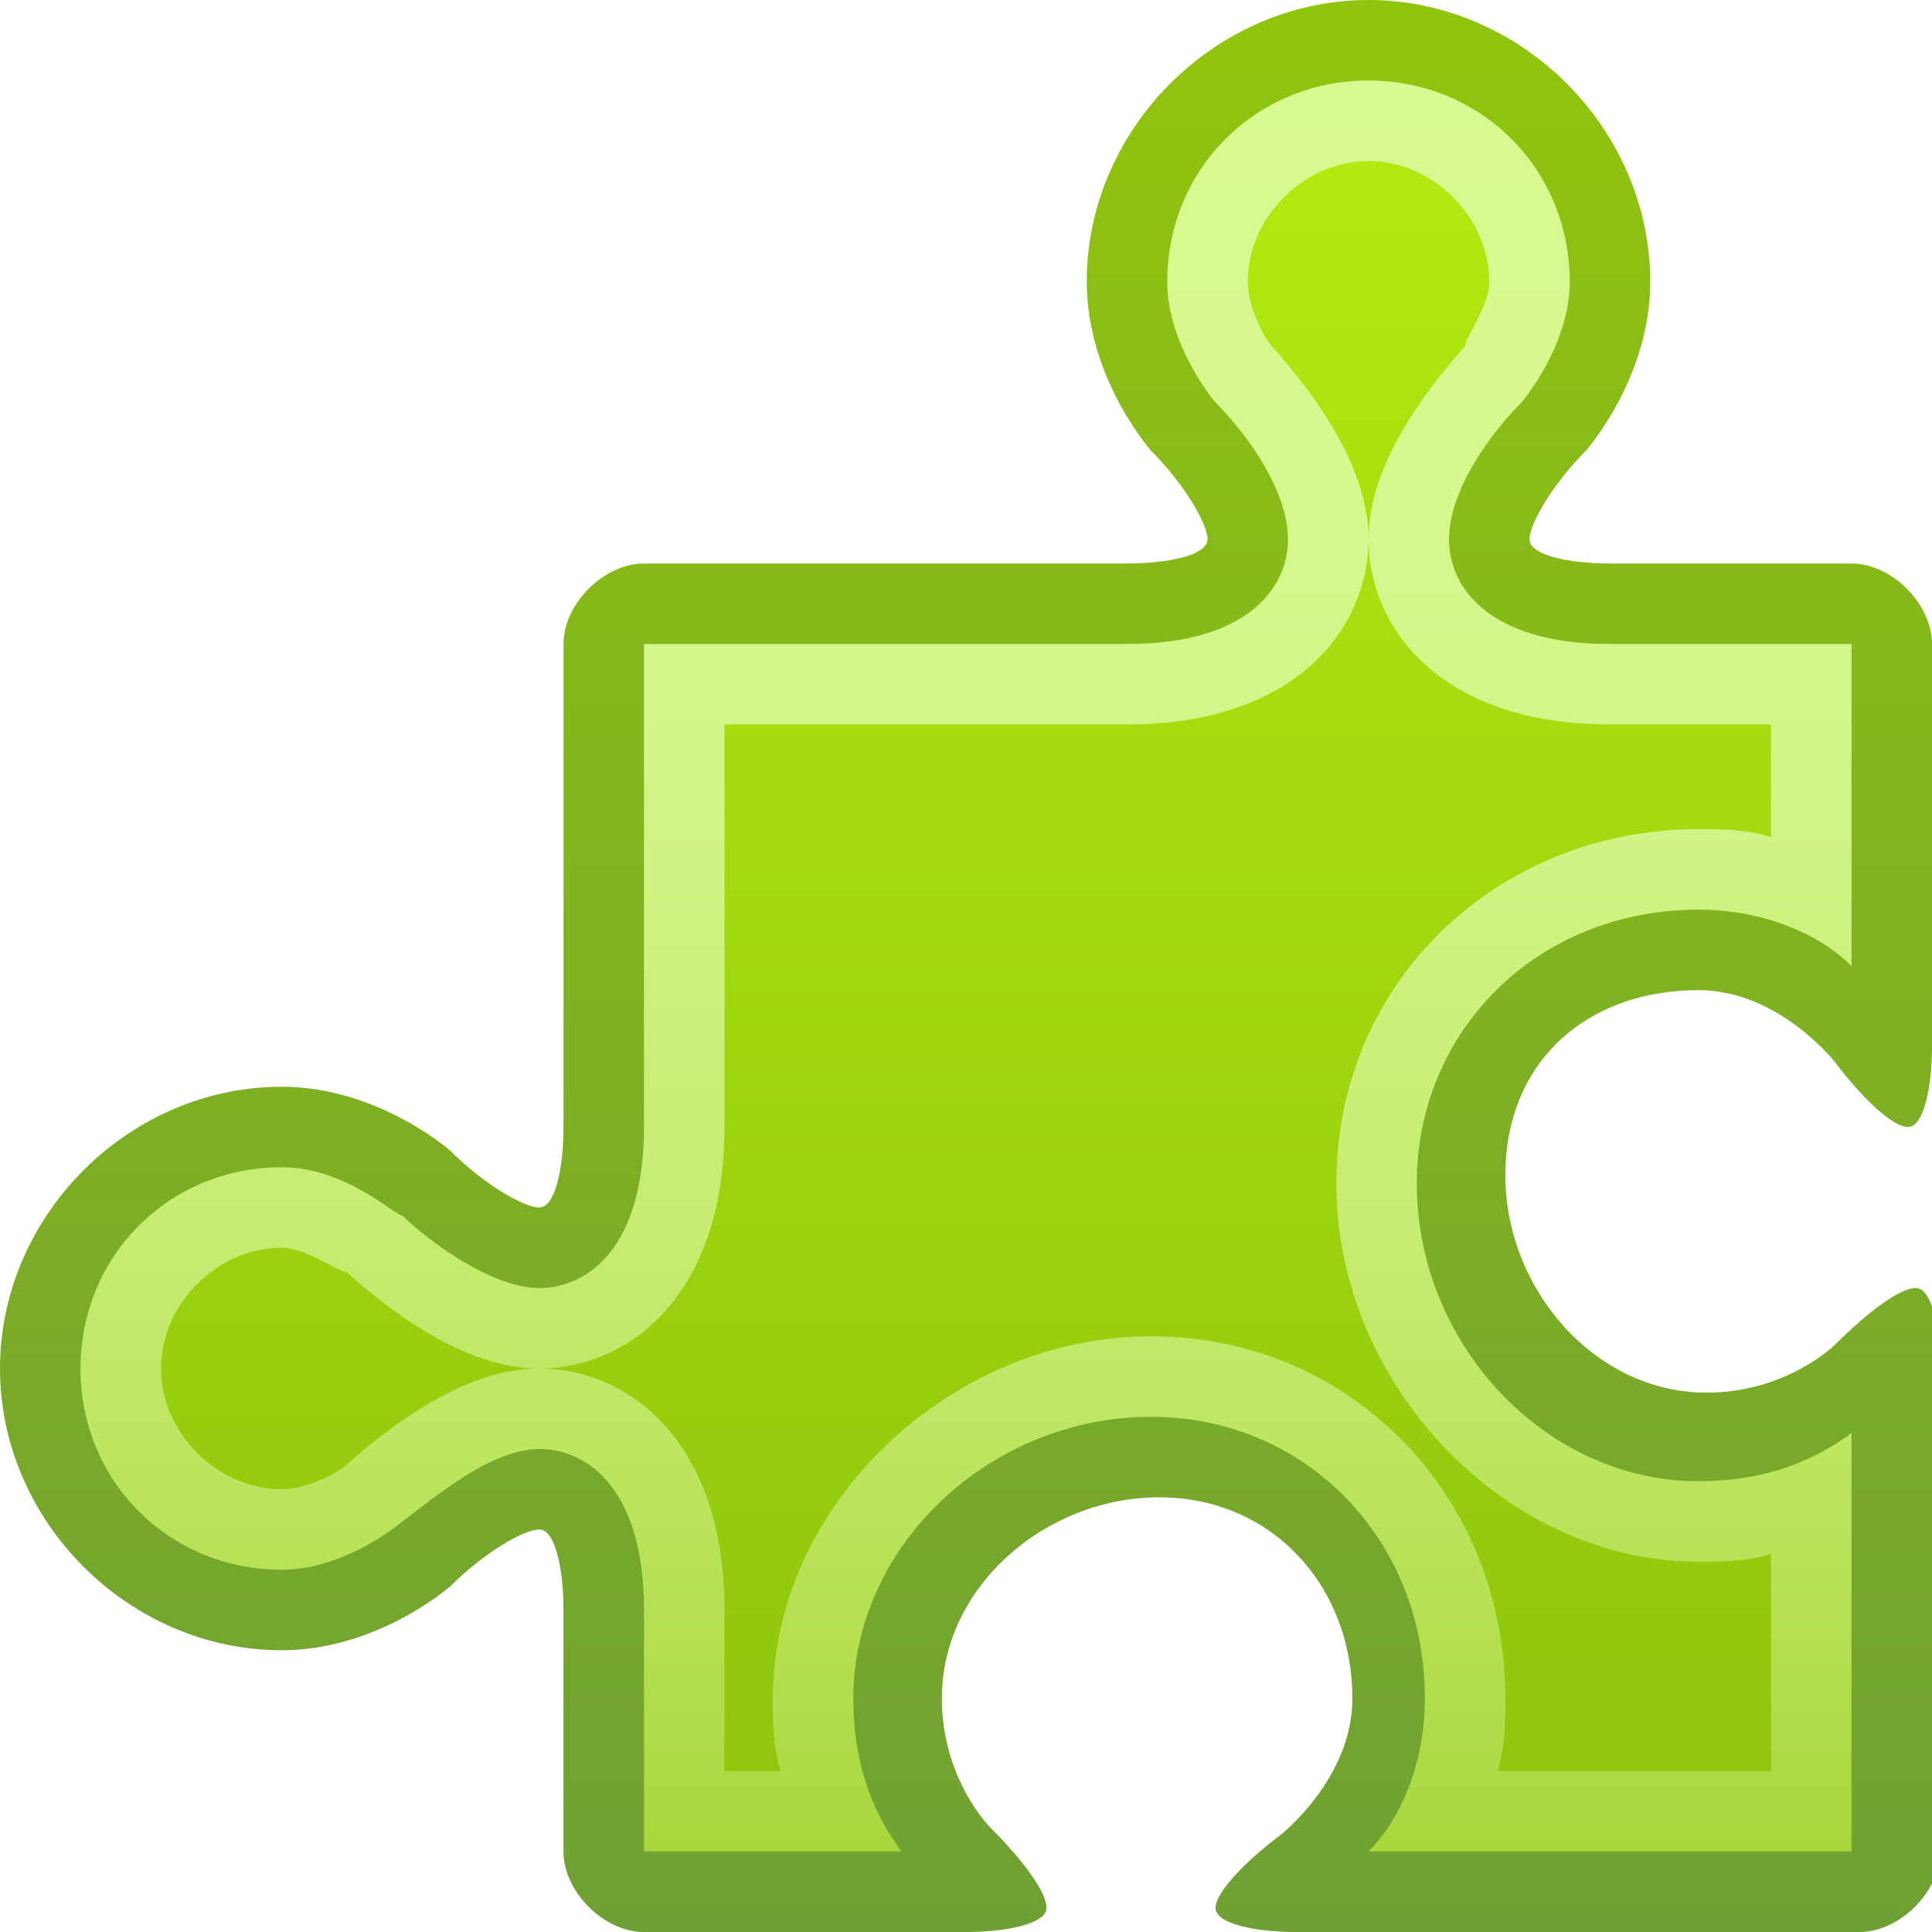
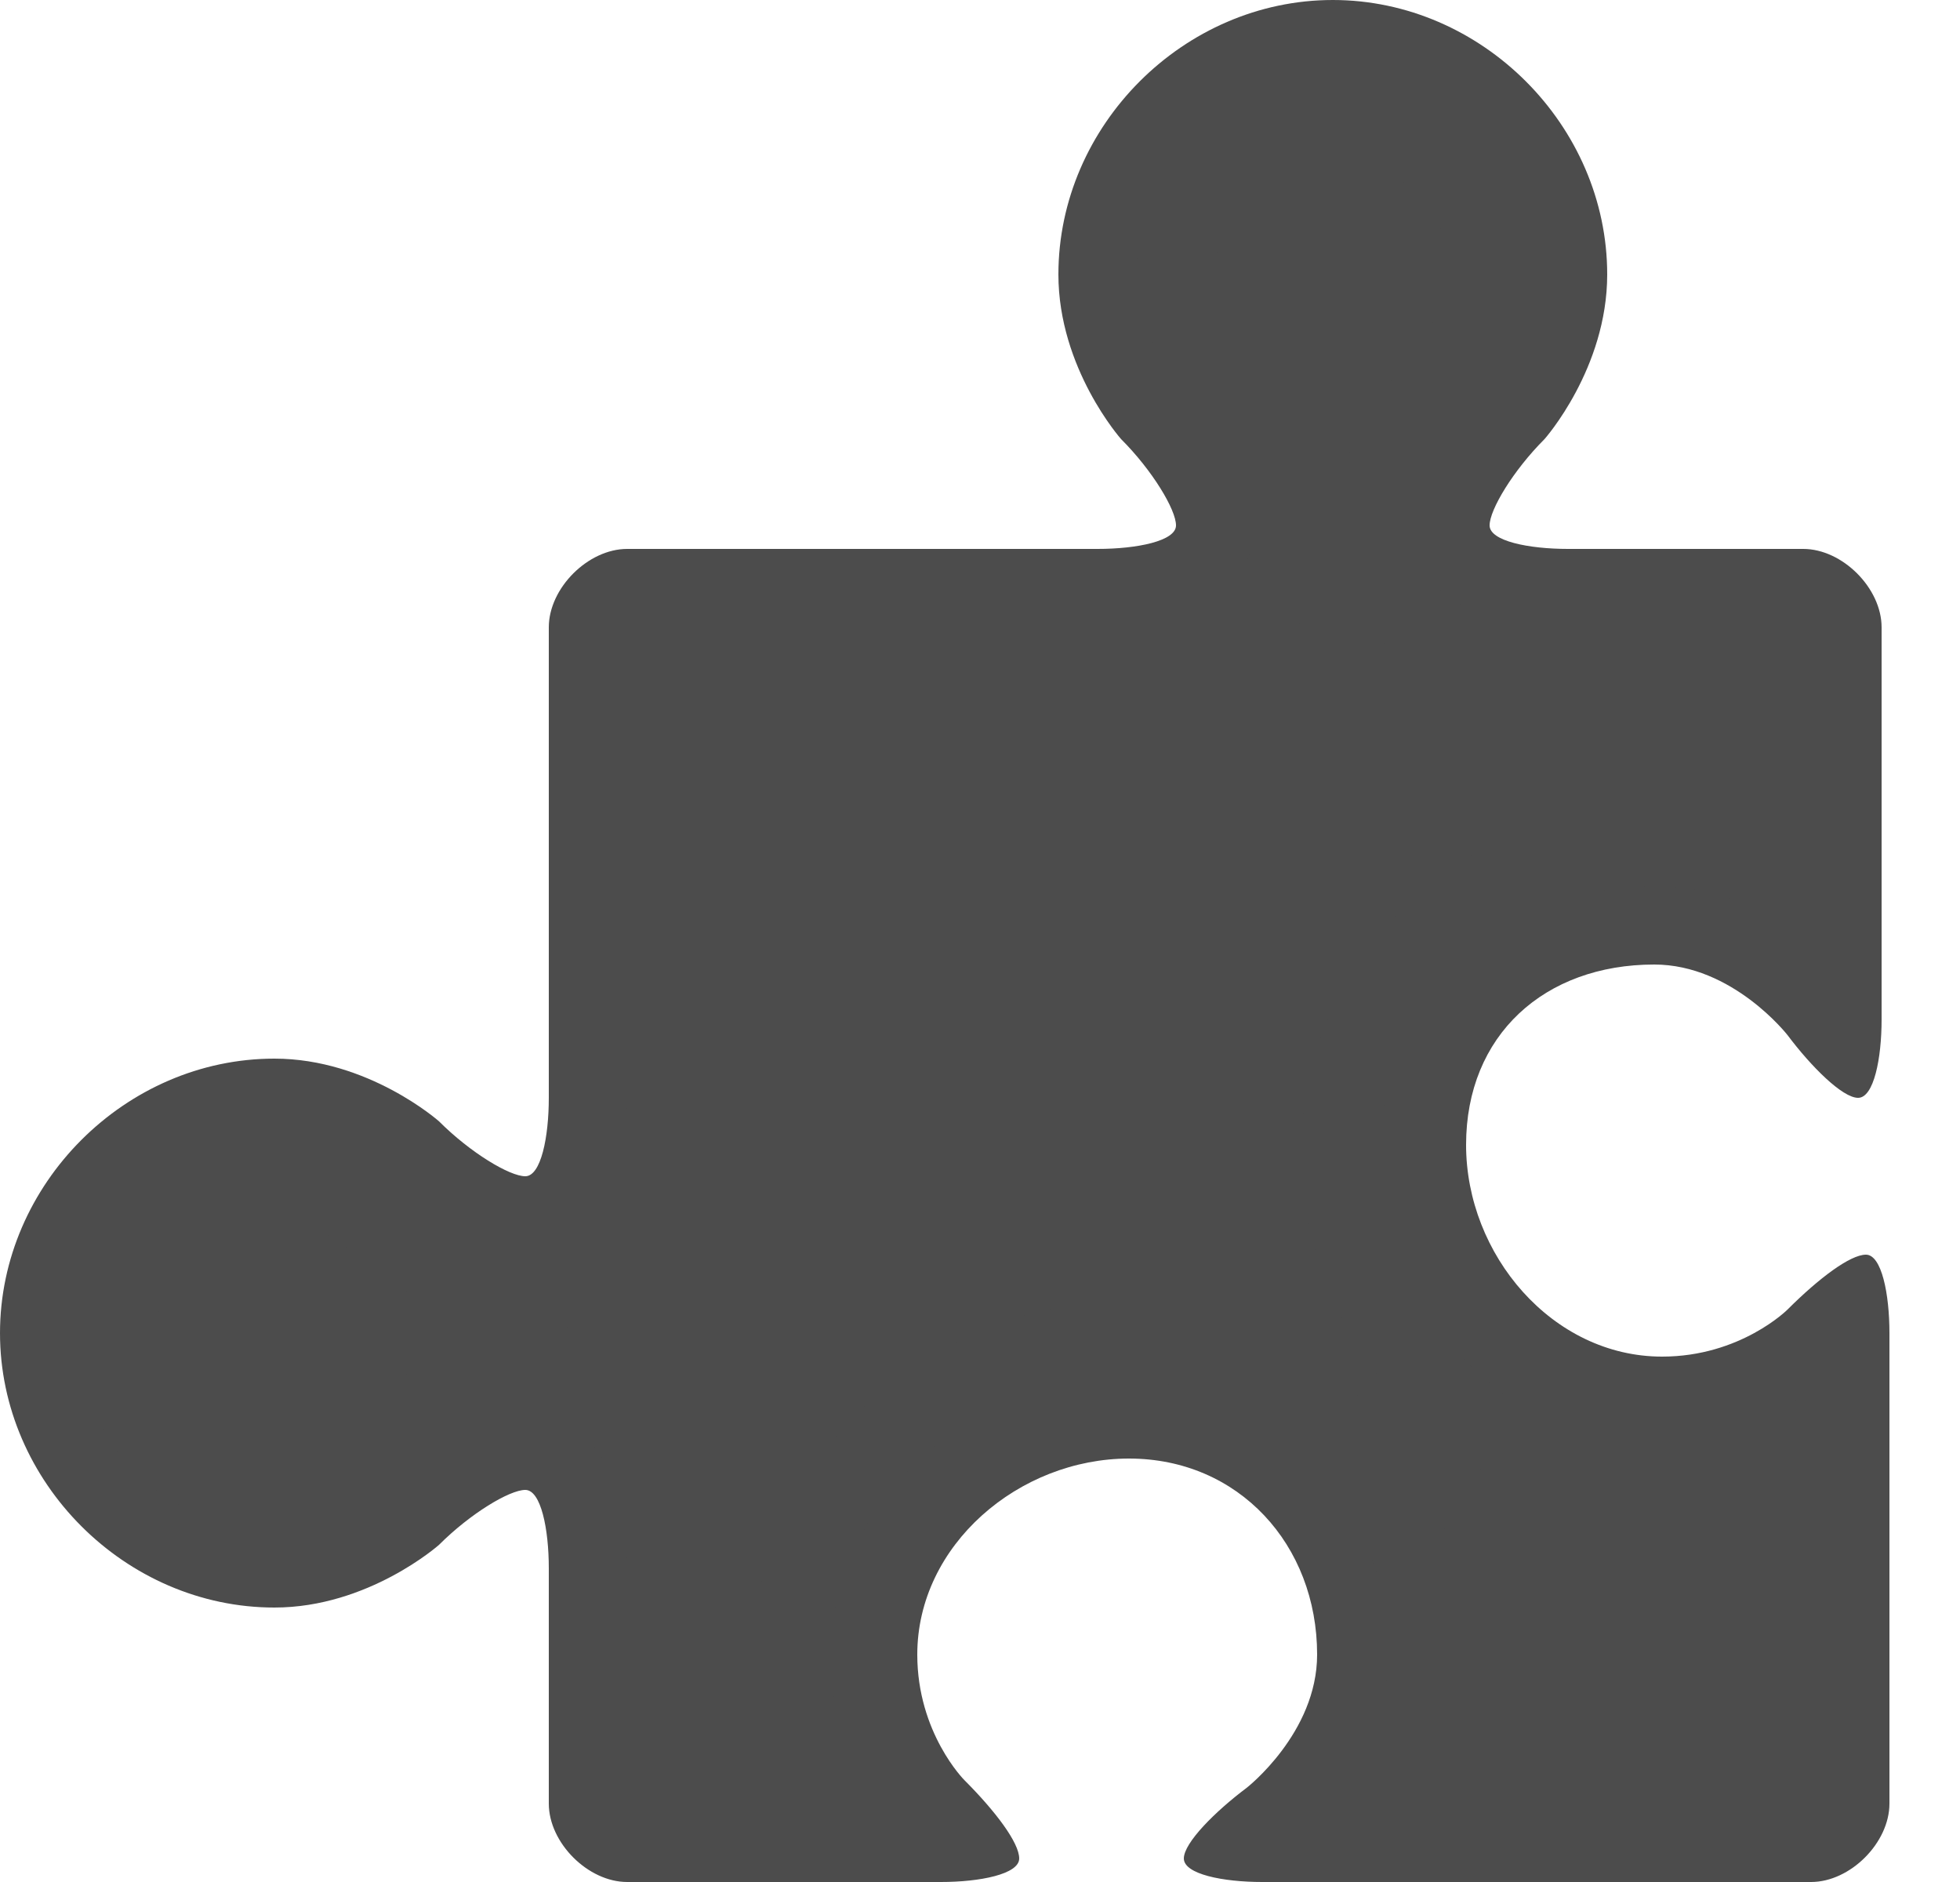
- <svg xmlns="http://www.w3.org/2000/svg" width="24" height="24" viewBox="0 0 24 24" preserveAspectRatio="xMinYMid meet" overflow="visible">
-   <linearGradient id="a" gradientUnits="userSpaceOnUse" x1="11.999" x2="11.999" y2="24.001">
-     <stop offset="0" stop-color="#90C50E" />
-     <stop offset="1" stop-color="#70A034" />
-   </linearGradient>
-   <path d="M21.1 12.3c1 0 1.7.9 1.7.9.3.4.7.8.9.8s.3-.5.3-1V8c0-.5-.5-1-1-1h-3c-.5 0-1-.1-1-.3 0-.2.3-.7.7-1.1 0 0 .8-.9.8-2.1C20.5 1.6 18.9 0 17 0s-3.5 1.6-3.5 3.5c0 1.2.8 2.1.8 2.1.4.4.7.9.7 1.1 0 .2-.5.3-1 .3H8c-.5 0-1 .5-1 1v6c0 .5-.1 1-.3 1s-.7-.3-1.1-.7c0 0-.9-.8-2.1-.8C1.6 13.5 0 15.1 0 17s1.6 3.5 3.5 3.5c1.2 0 2.1-.8 2.1-.8.4-.4.9-.7 1.1-.7s.3.5.3 1v3c0 .5.5 1 1 1h4c.5 0 1-.1 1-.3s-.3-.6-.7-1c0 0-.6-.6-.6-1.6 0-1.4 1.3-2.5 2.7-2.5 1.4 0 2.4 1.1 2.4 2.5 0 1-.9 1.7-.9 1.7-.4.3-.8.7-.8.9s.5.3 1 .3h7c.5 0 1-.5 1-1v-6c0-.5-.1-1-.3-1s-.6.3-1 .7c0 0-.6.6-1.6.6-1.4 0-2.5-1.3-2.5-2.7s1-2.3 2.4-2.3z" fill="url(#a)" />
-   <linearGradient id="b" gradientUnits="userSpaceOnUse" x1="11.999" y1="1" x2="11.999" y2="23.001">
-     <stop offset="0" stop-color="#D9F991" />
-     <stop offset=".239" stop-color="#D7F88D" />
-     <stop offset=".45" stop-color="#D1F383" />
-     <stop offset=".651" stop-color="#C6EC71" />
-     <stop offset=".844" stop-color="#B7E257" />
-     <stop offset="1" stop-color="#A8D73D" />
-   </linearGradient>
-   <path d="M17 23c.4-.4.7-1.1.7-1.9 0-2-1.5-3.5-3.4-3.5-2 0-3.7 1.6-3.7 3.5 0 .9.3 1.5.6 1.9H8v-3c0-1.5-.7-2-1.3-2-.6 0-1.3.6-1.7.9 0 0-.7.6-1.5.6C2.1 19.5 1 18.4 1 17s1.1-2.5 2.5-2.5c.8 0 1.4.6 1.5.6.3.3 1.1.9 1.7.9.6 0 1.3-.5 1.3-2V8h6c1.5 0 2-.7 2-1.3 0-.6-.5-1.3-.9-1.7 0 0-.6-.7-.6-1.5C14.5 2.1 15.6 1 17 1s2.5 1.1 2.5 2.5c0 .8-.6 1.5-.6 1.5-.4.4-.9 1.1-.9 1.7 0 .6.5 1.3 2 1.3h3v4c-.4-.4-1.1-.7-1.9-.7-2 0-3.5 1.5-3.5 3.4 0 2 1.6 3.7 3.5 3.7.9 0 1.5-.3 1.9-.6V23h-6z" fill="url(#b)" />
-   <linearGradient id="c" gradientUnits="userSpaceOnUse" x1="11.999" y1="2" x2="11.999" y2="22.001">
-     <stop offset="0" stop-color="#B3E810" />
-     <stop offset="1" stop-color="#90C60D" />
-   </linearGradient>
-   <path d="M18.6 22c.1-.3.1-.6.1-.9 0-2.5-1.9-4.5-4.4-4.5-2.5 0-4.7 2.1-4.7 4.5 0 .3 0 .6.1.9H9v-2c0-2.1-1.2-3-2.3-3 1.1 0 2.3-.9 2.3-3V9h5c2.1 0 3-1.2 3-2.3 0-.7-.4-1.5-1.2-2.4-.1-.1-.3-.5-.3-.8 0-.8.7-1.5 1.5-1.5s1.5.7 1.5 1.5c0 .3-.3.7-.3.8-.8.9-1.2 1.7-1.2 2.4 0 1.1.9 2.3 3 2.3h2v1.4c-.3-.1-.6-.1-.9-.1-2.5 0-4.5 1.9-4.5 4.4 0 2.5 2.1 4.7 4.5 4.7.3 0 .6 0 .9-.1V22h-3.4zM3.5 18.5c-.8 0-1.5-.7-1.5-1.5s.7-1.5 1.5-1.5c.3 0 .7.3.8.3.9.8 1.7 1.2 2.4 1.2-.7 0-1.5.4-2.4 1.2-.1.1-.5.3-.8.3z" fill="url(#c)" />
+ <svg xmlns="http://www.w3.org/2000/svg" width="25px" height="24px" viewBox="0 0 25 24" version="1.1">
+   <defs />
+   <g id="Page-1" stroke="none" stroke-width="1" fill="none" fill-rule="evenodd">
+     <g id="Group" fill="#4c4c4c">
+       <path d="M21.1,12.3 C22.1,12.3 22.8,13.2 22.8,13.2 C23.1,13.6 23.5,14 23.7,14 C23.9,14 24,13.5 24,13 L24,8 C24,7.5 23.5,7 23,7 L20,7 C19.5,7 19,6.9 19,6.7 C19,6.5 19.3,6 19.7,5.6 C19.7,5.6 20.5,4.7 20.5,3.5 C20.5,1.6 18.9,0 17,0 C15.1,0 13.5,1.6 13.5,3.5 C13.5,4.7 14.3,5.6 14.3,5.6 C14.7,6 15,6.5 15,6.7 C15,6.9 14.5,7 14,7 L8,7 C7.5,7 7,7.5 7,8 L7,14 C7,14.5 6.9,15 6.7,15 C6.5,15 6,14.7 5.6,14.3 C5.6,14.3 4.7,13.5 3.5,13.5 C1.6,13.5 0,15.1 0,17 C0,18.9 1.6,20.5 3.5,20.5 C4.7,20.5 5.6,19.7 5.6,19.7 C6,19.3 6.5,19 6.7,19 C6.9,19 7,19.5 7,20 L7,23 C7,23.5 7.5,24 8,24 L12,24 C12.5,24 13,23.9 13,23.7 C13,23.5 12.7,23.1 12.3,22.7 C12.3,22.7 11.7,22.1 11.7,21.1 C11.7,19.7 13,18.6 14.4,18.6 C15.8,18.6 16.8,19.7 16.8,21.1 C16.8,22.1 15.9,22.8 15.9,22.8 C15.5,23.1 15.1,23.5 15.1,23.7 C15.1,23.9 15.6,24 16.1,24 L23.1,24 C23.6,24 24.1,23.5 24.1,23 L24.1,17 C24.1,16.5 24,16 23.8,16 C23.6,16 23.2,16.3 22.8,16.7 C22.8,16.7 22.2,17.3 21.2,17.3 C19.8,17.3 18.7,16 18.7,14.6 C18.7,13.2 19.7,12.3 21.1,12.3 L21.1,12.3 Z" id="Shape" fill-rule="nonzero" />
+       <path d="M17,23 C17.4,22.6 17.7,21.9 17.7,21.1 C17.7,19.1 16.2,17.6 14.3,17.6 C12.3,17.6 10.6,19.2 10.6,21.1 C10.6,22 10.9,22.6 11.2,23 L8,23 L8,20 C8,18.5 7.3,18 6.7,18 C6.1,18 5.4,18.6 5,18.9 C5,18.9 4.3,19.5 3.5,19.5 C2.1,19.5 1,18.4 1,17 C1,15.6 2.1,14.5 3.5,14.5 C4.3,14.5 4.9,15.1 5,15.1 C5.3,15.4 6.1,16 6.7,16 C7.3,16 8,15.5 8,14 L8,8 L14,8 C15.5,8 16,7.3 16,6.7 C16,6.1 15.5,5.4 15.1,5 C15.1,5 14.5,4.3 14.5,3.5 C14.5,2.1 15.6,1 17,1 C18.4,1 19.5,2.1 19.5,3.5 C19.5,4.3 18.9,5 18.9,5 C18.5,5.4 18,6.1 18,6.7 C18,7.3 18.5,8 20,8 L23,8 L23,12 C22.6,11.6 21.9,11.3 21.1,11.3 C19.1,11.3 17.6,12.8 17.6,14.7 C17.6,16.7 19.2,18.4 21.1,18.4 C22,18.4 22.6,18.1 23,17.8 L23,23 L17,23 Z" id="Shape" fill-rule="nonzero" />
+       <path d="M18.6,22 C18.7,21.7 18.7,21.4 18.7,21.1 C18.7,18.6 16.8,16.6 14.3,16.6 C11.8,16.6 9.6,18.7 9.6,21.1 C9.6,21.4 9.6,21.7 9.7,22 L9,22 L9,20 C9,17.9 7.8,17 6.7,17 C7.8,17 9,16.1 9,14 L9,9 L14,9 C16.1,9 17,7.8 17,6.7 C17,6 16.6,5.2 15.8,4.3 C15.7,4.2 15.5,3.8 15.5,3.5 C15.5,2.7 16.2,2 17,2 C17.8,2 18.5,2.7 18.5,3.5 C18.5,3.8 18.2,4.2 18.2,4.3 C17.4,5.2 17,6 17,6.7 C17,7.8 17.9,9 20,9 L22,9 L22,10.4 C21.7,10.3 21.4,10.3 21.1,10.3 C18.6,10.3 16.6,12.2 16.6,14.7 C16.6,17.2 18.7,19.4 21.1,19.4 C21.4,19.4 21.7,19.4 22,19.3 L22,22 L18.6,22 Z" id="Path" />
+       <path d="M3.5,18.5 C2.7,18.5 2,17.8 2,17 C2,16.2 2.7,15.5 3.5,15.5 C3.8,15.5 4.2,15.8 4.3,15.8 C5.2,16.6 6,17 6.7,17 C6,17 5.2,17.4 4.3,18.2 C4.2,18.3 3.8,18.5 3.5,18.5 L3.5,18.5 Z" id="Path" />
+     </g>
+   </g>
</svg>
